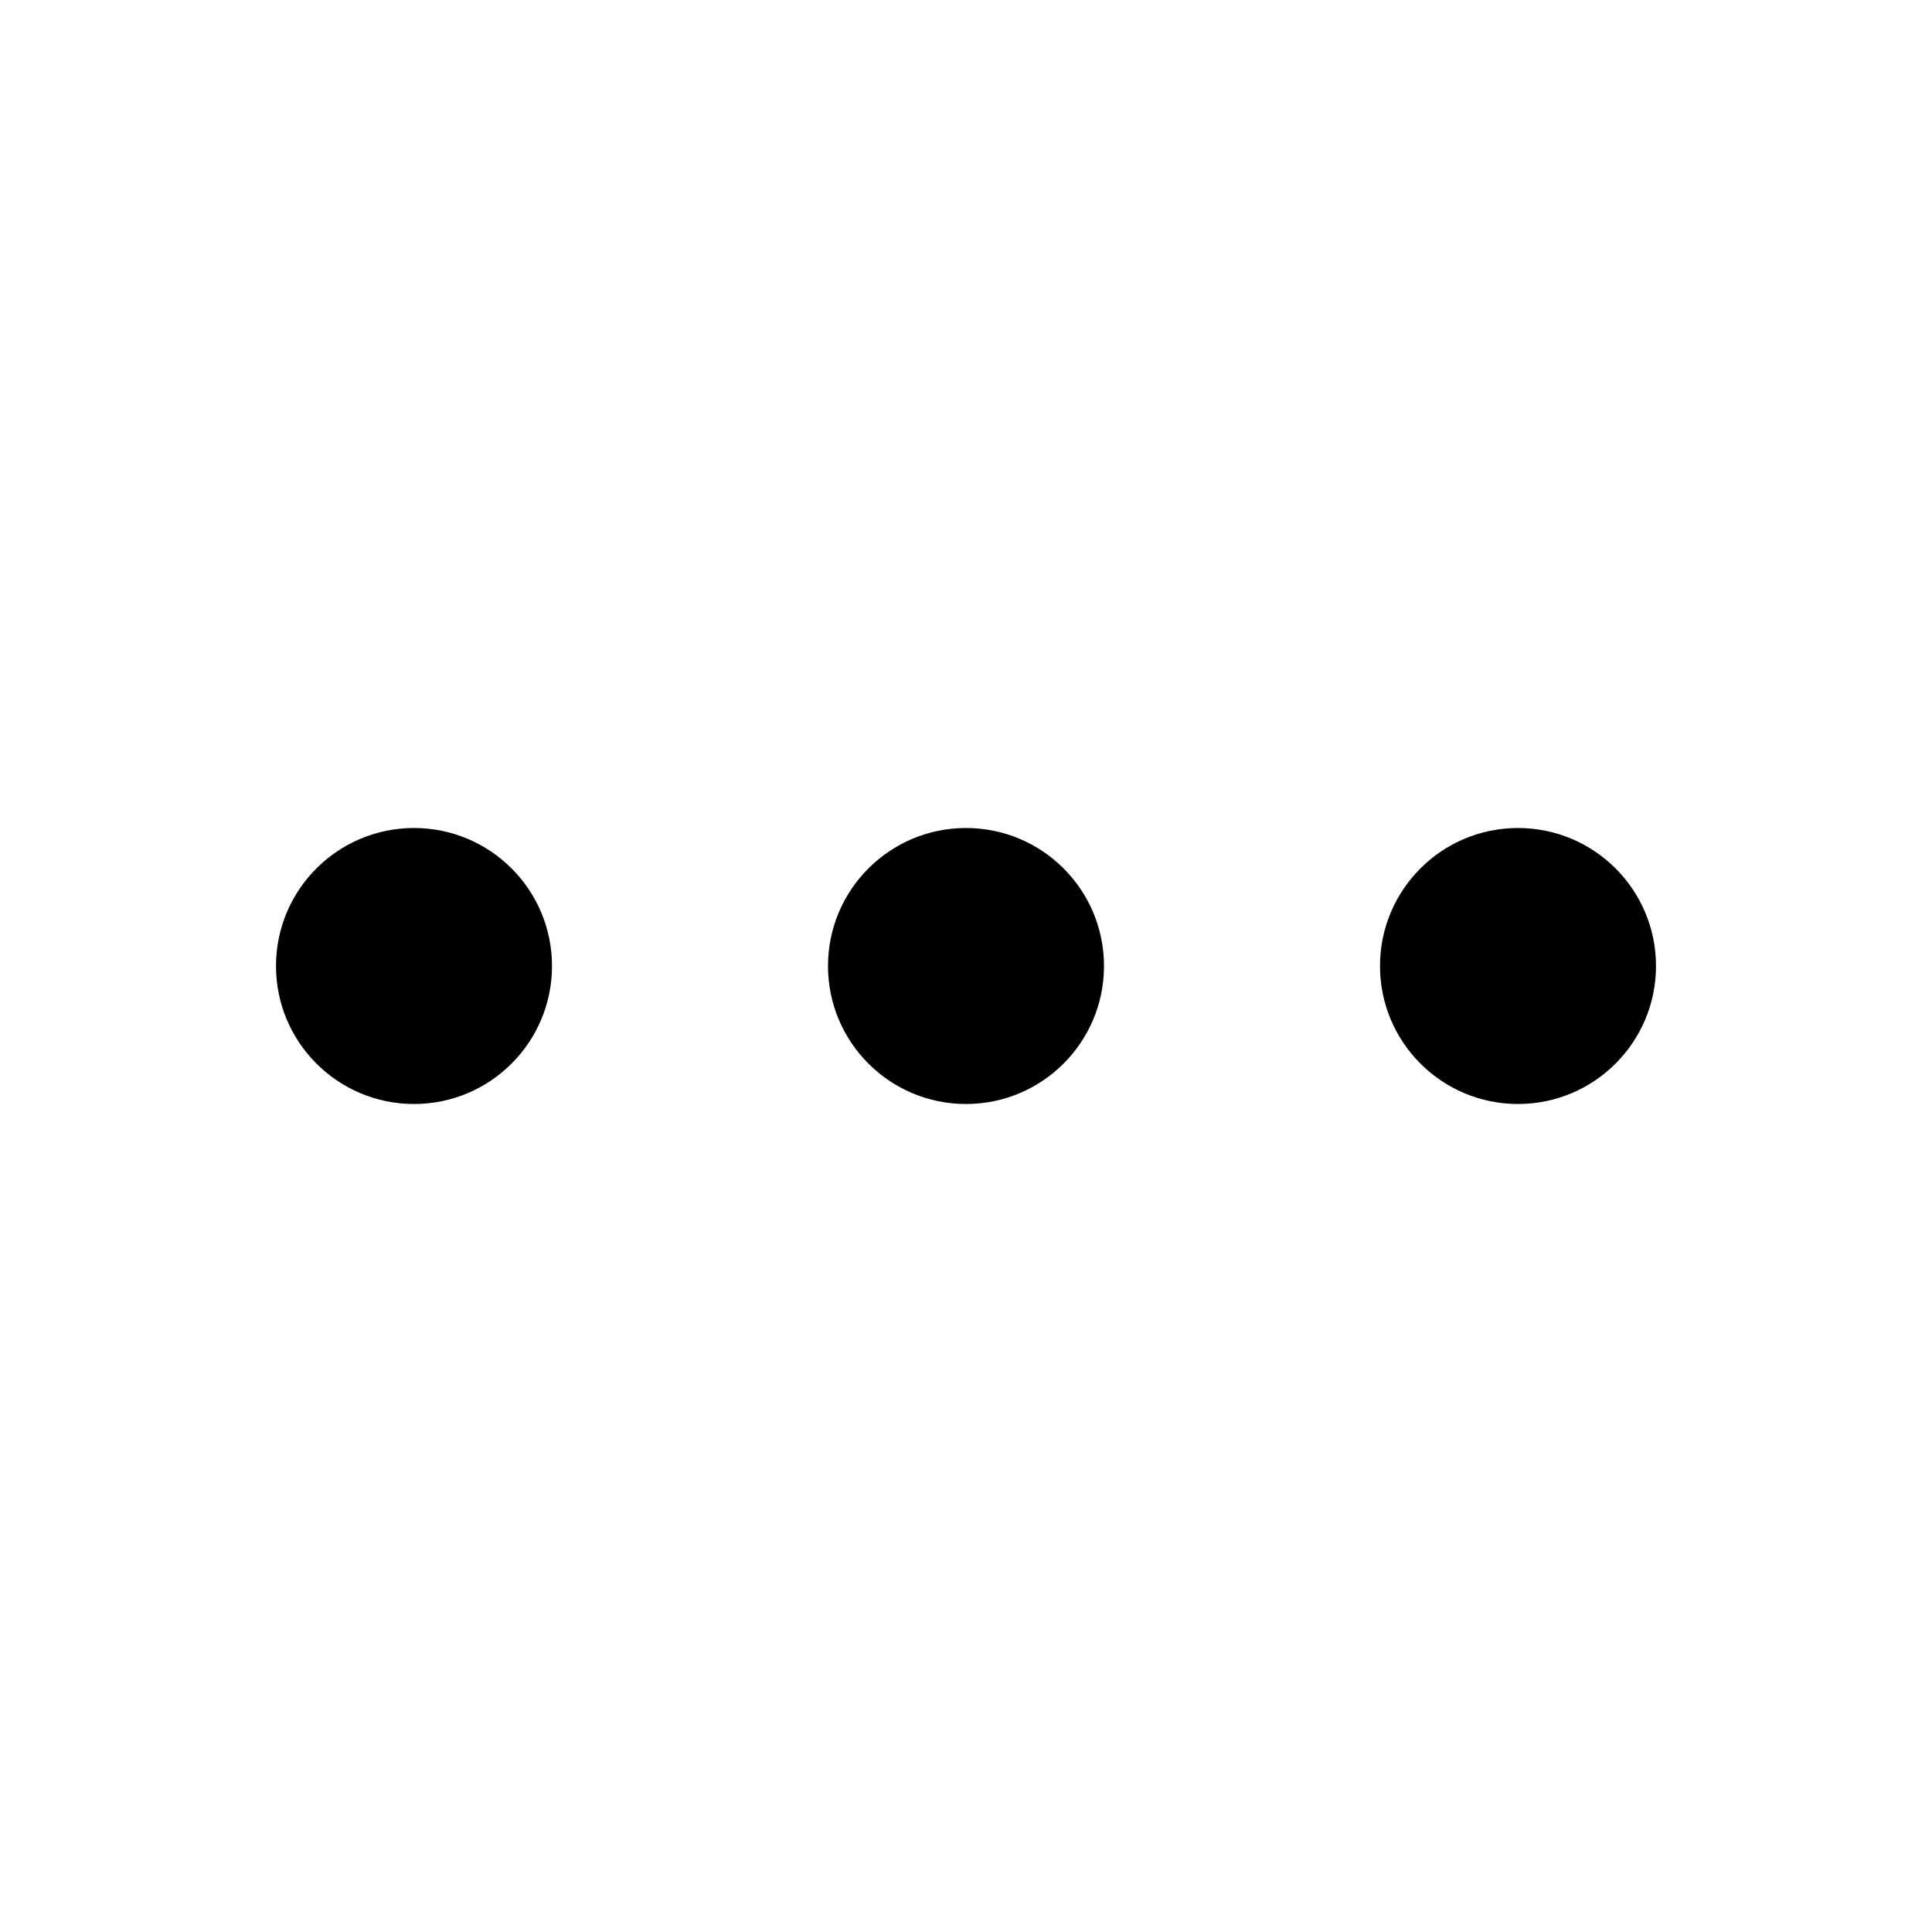
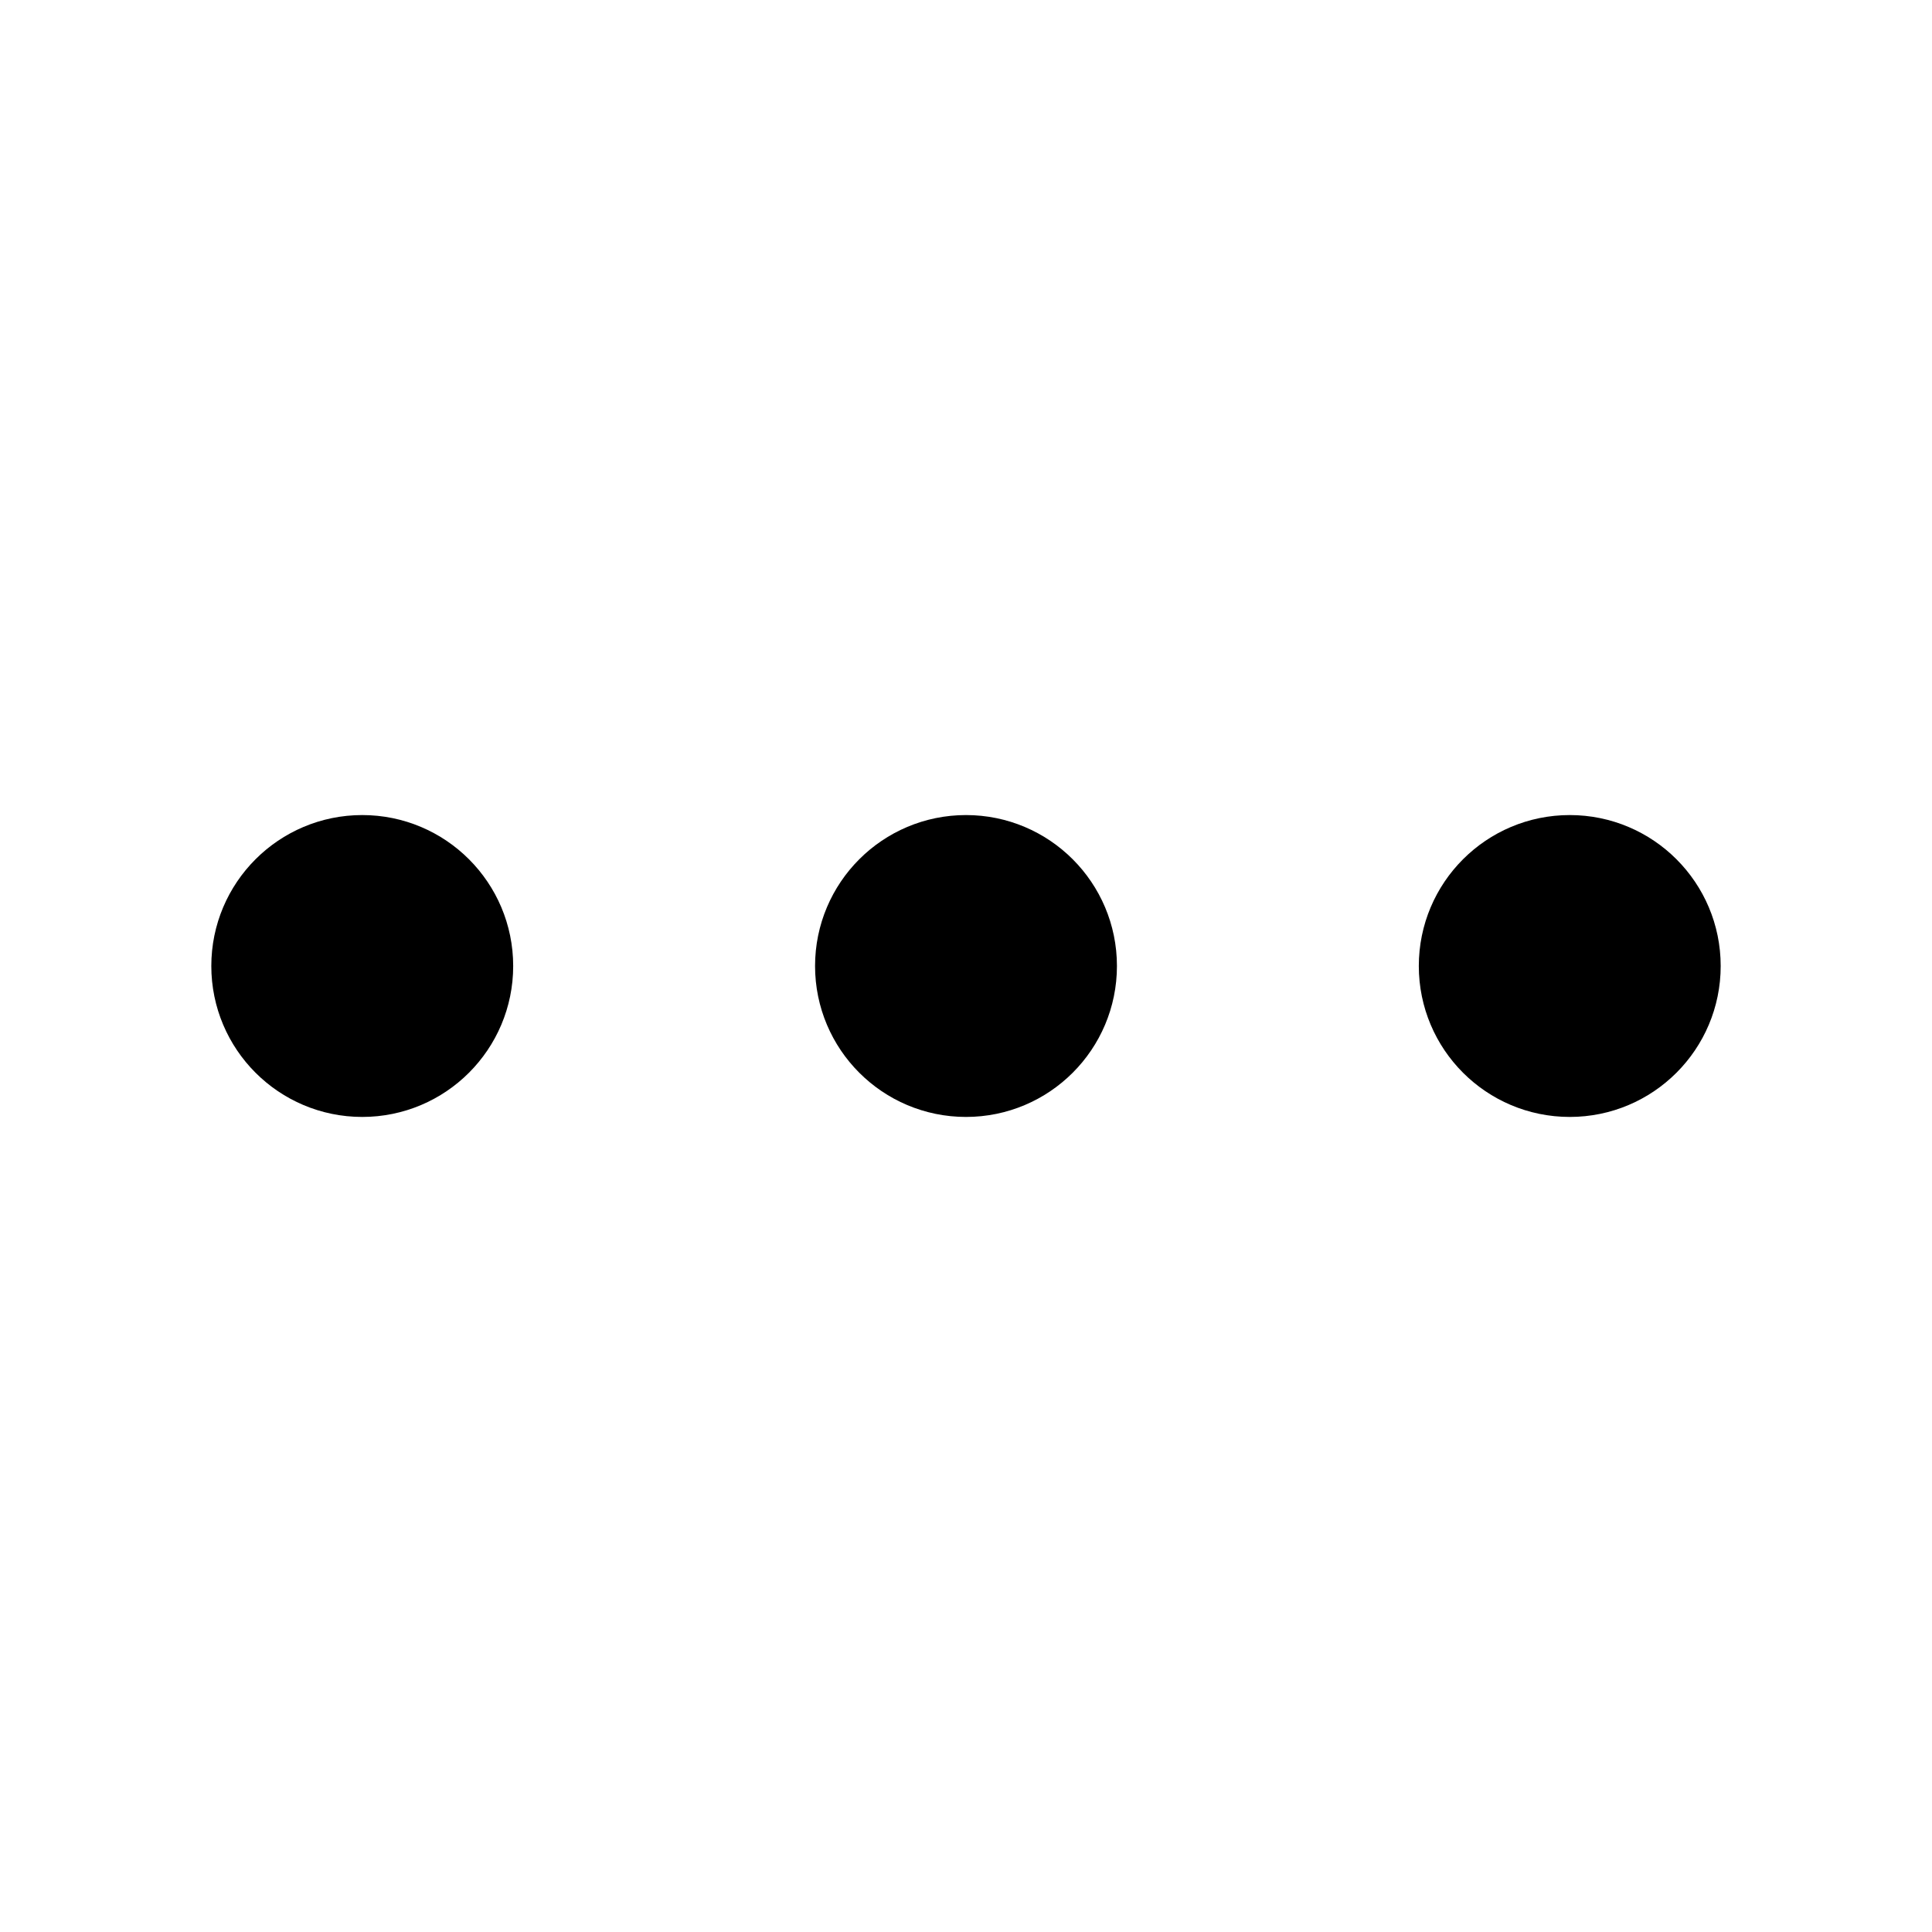
- <svg xmlns="http://www.w3.org/2000/svg" width="14" height="14" viewBox="0 0 14 14" fill="none">
-   <circle cx="7" cy="7" r="1" fill="black" />
-   <circle cx="11" cy="7" r="1" fill="black" />
-   <circle cx="3" cy="7" r="1" fill="black" />
+ <svg xmlns="http://www.w3.org/2000/svg" width="16" height="16" viewBox="0 0 16 16" fill="none">
+   <circle cx="3" cy="8" r="1" fill="black" stroke="black" stroke-width="0.5" />
+   <circle cx="8" cy="8" r="1" fill="black" stroke="black" stroke-width="0.5" />
+   <circle cx="13" cy="8" r="1" fill="black" stroke="black" stroke-width="0.5" />
</svg>
